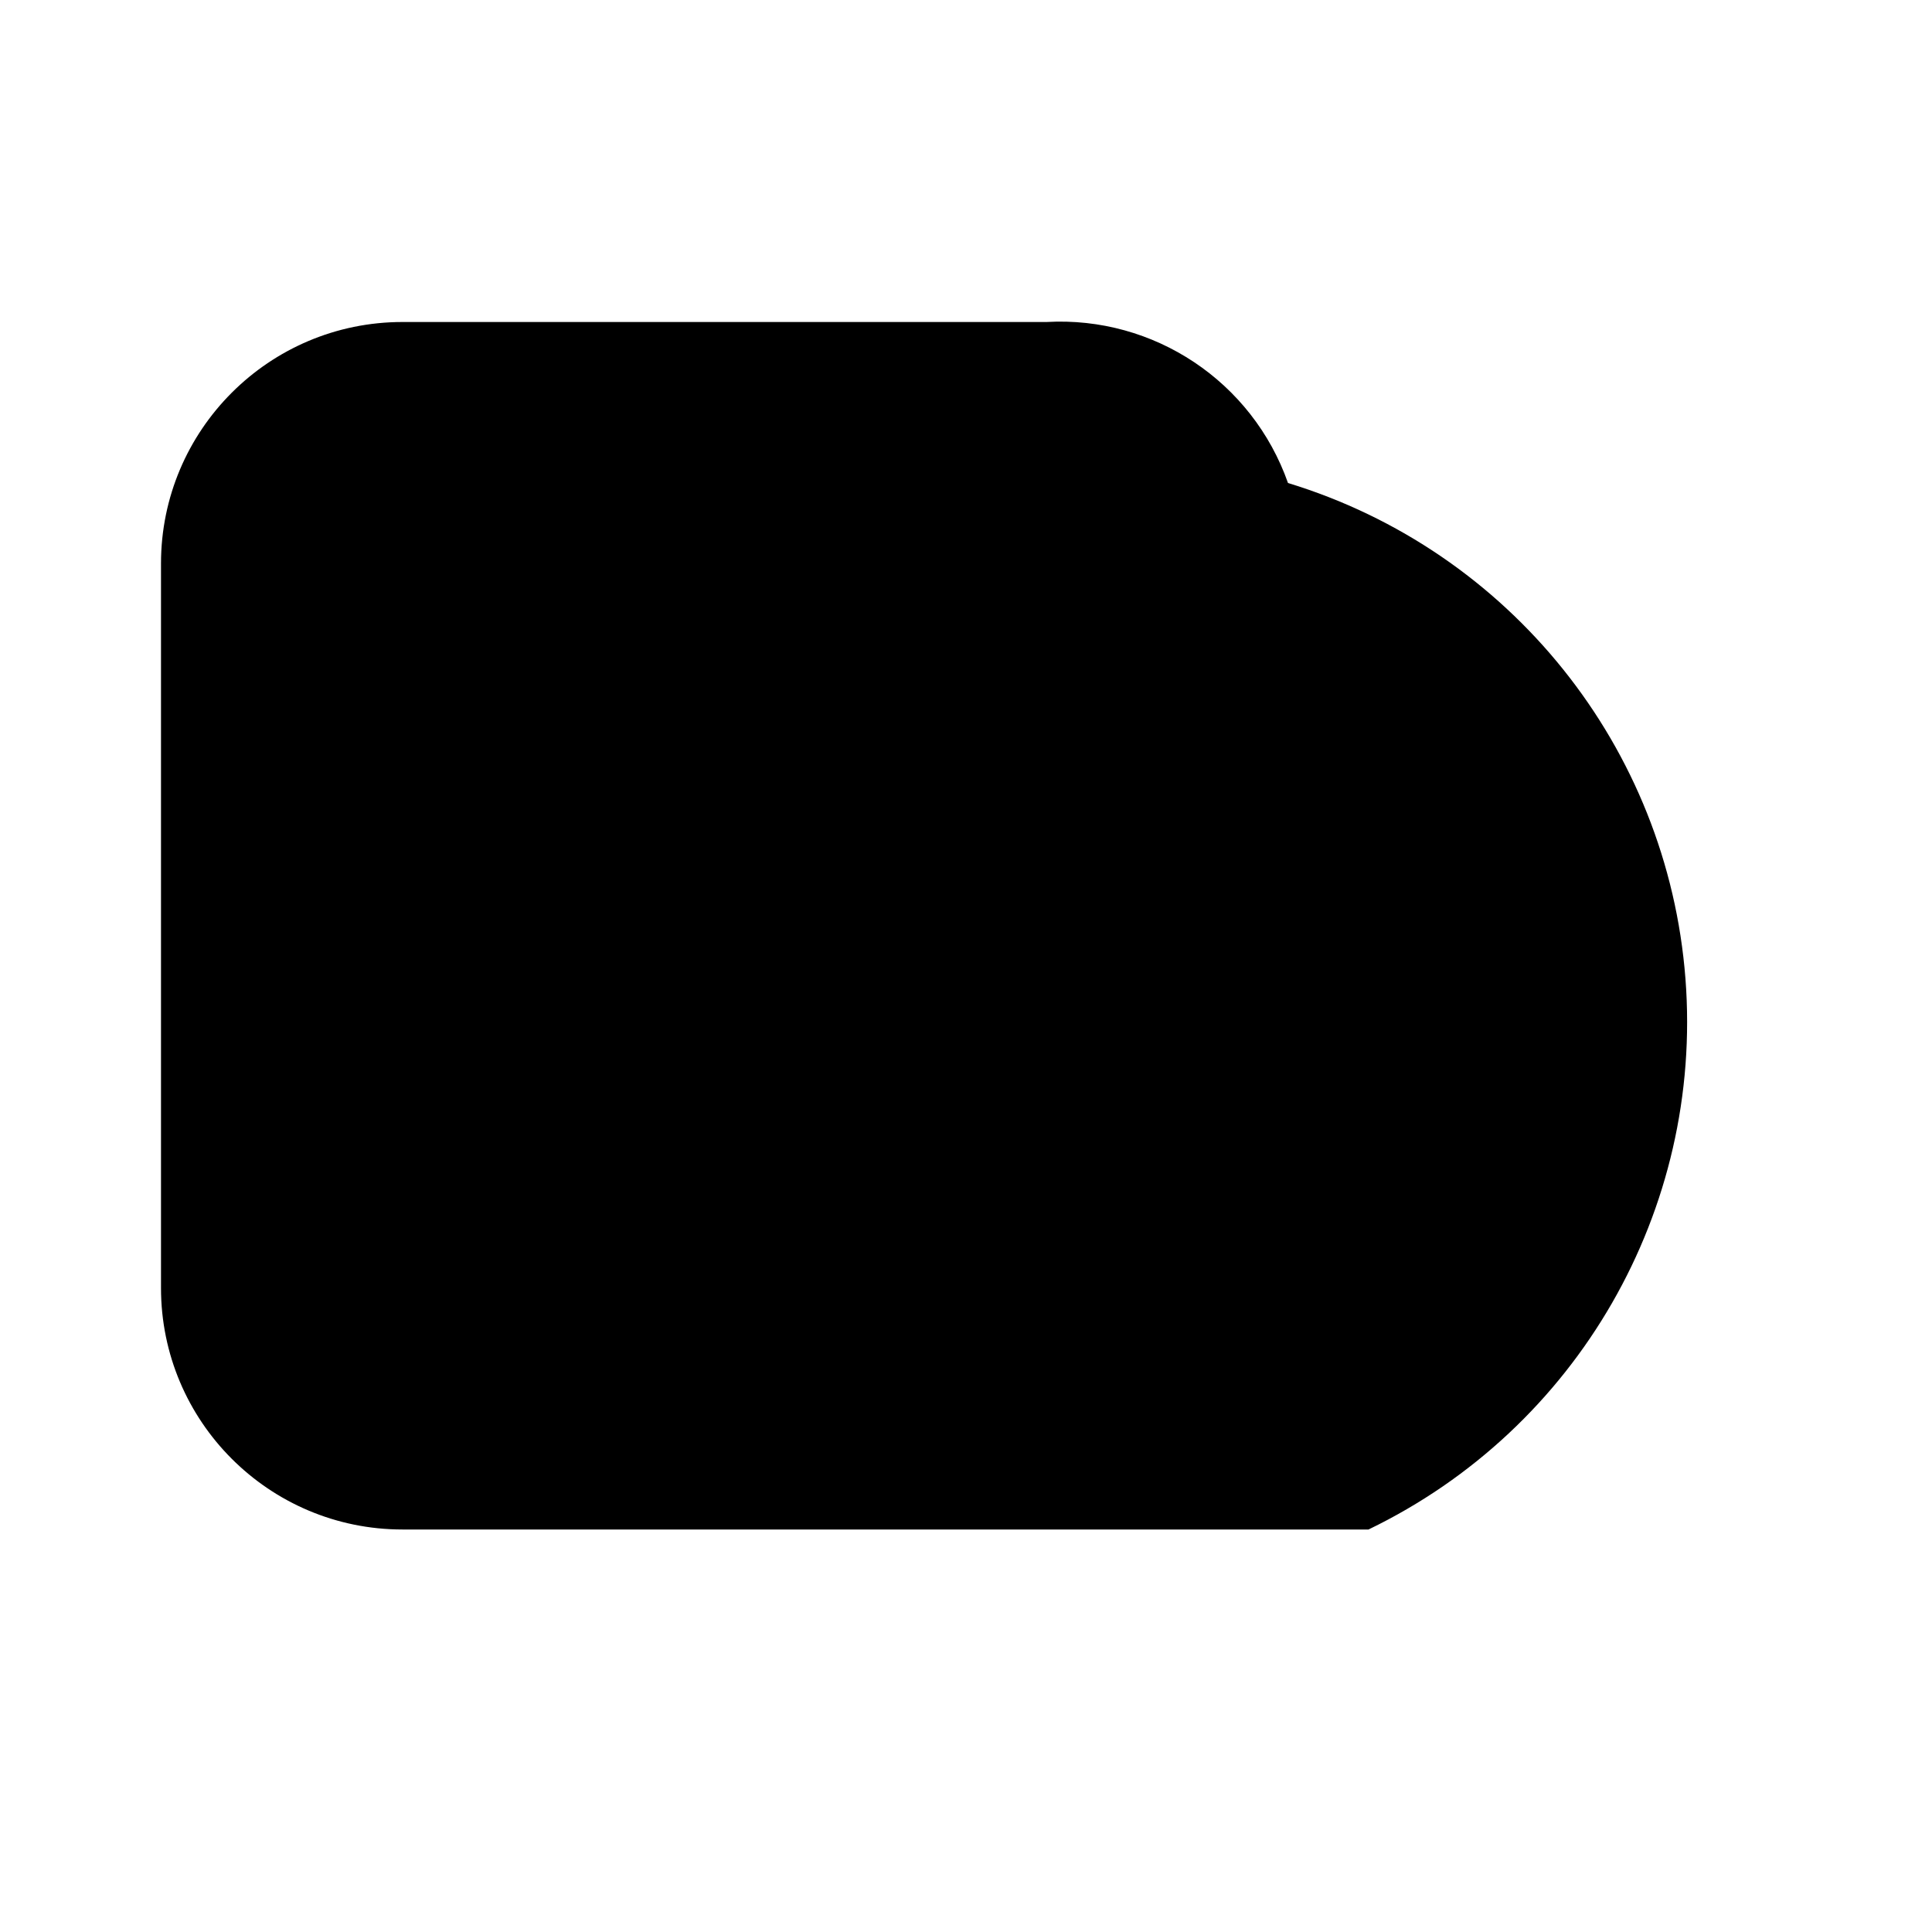
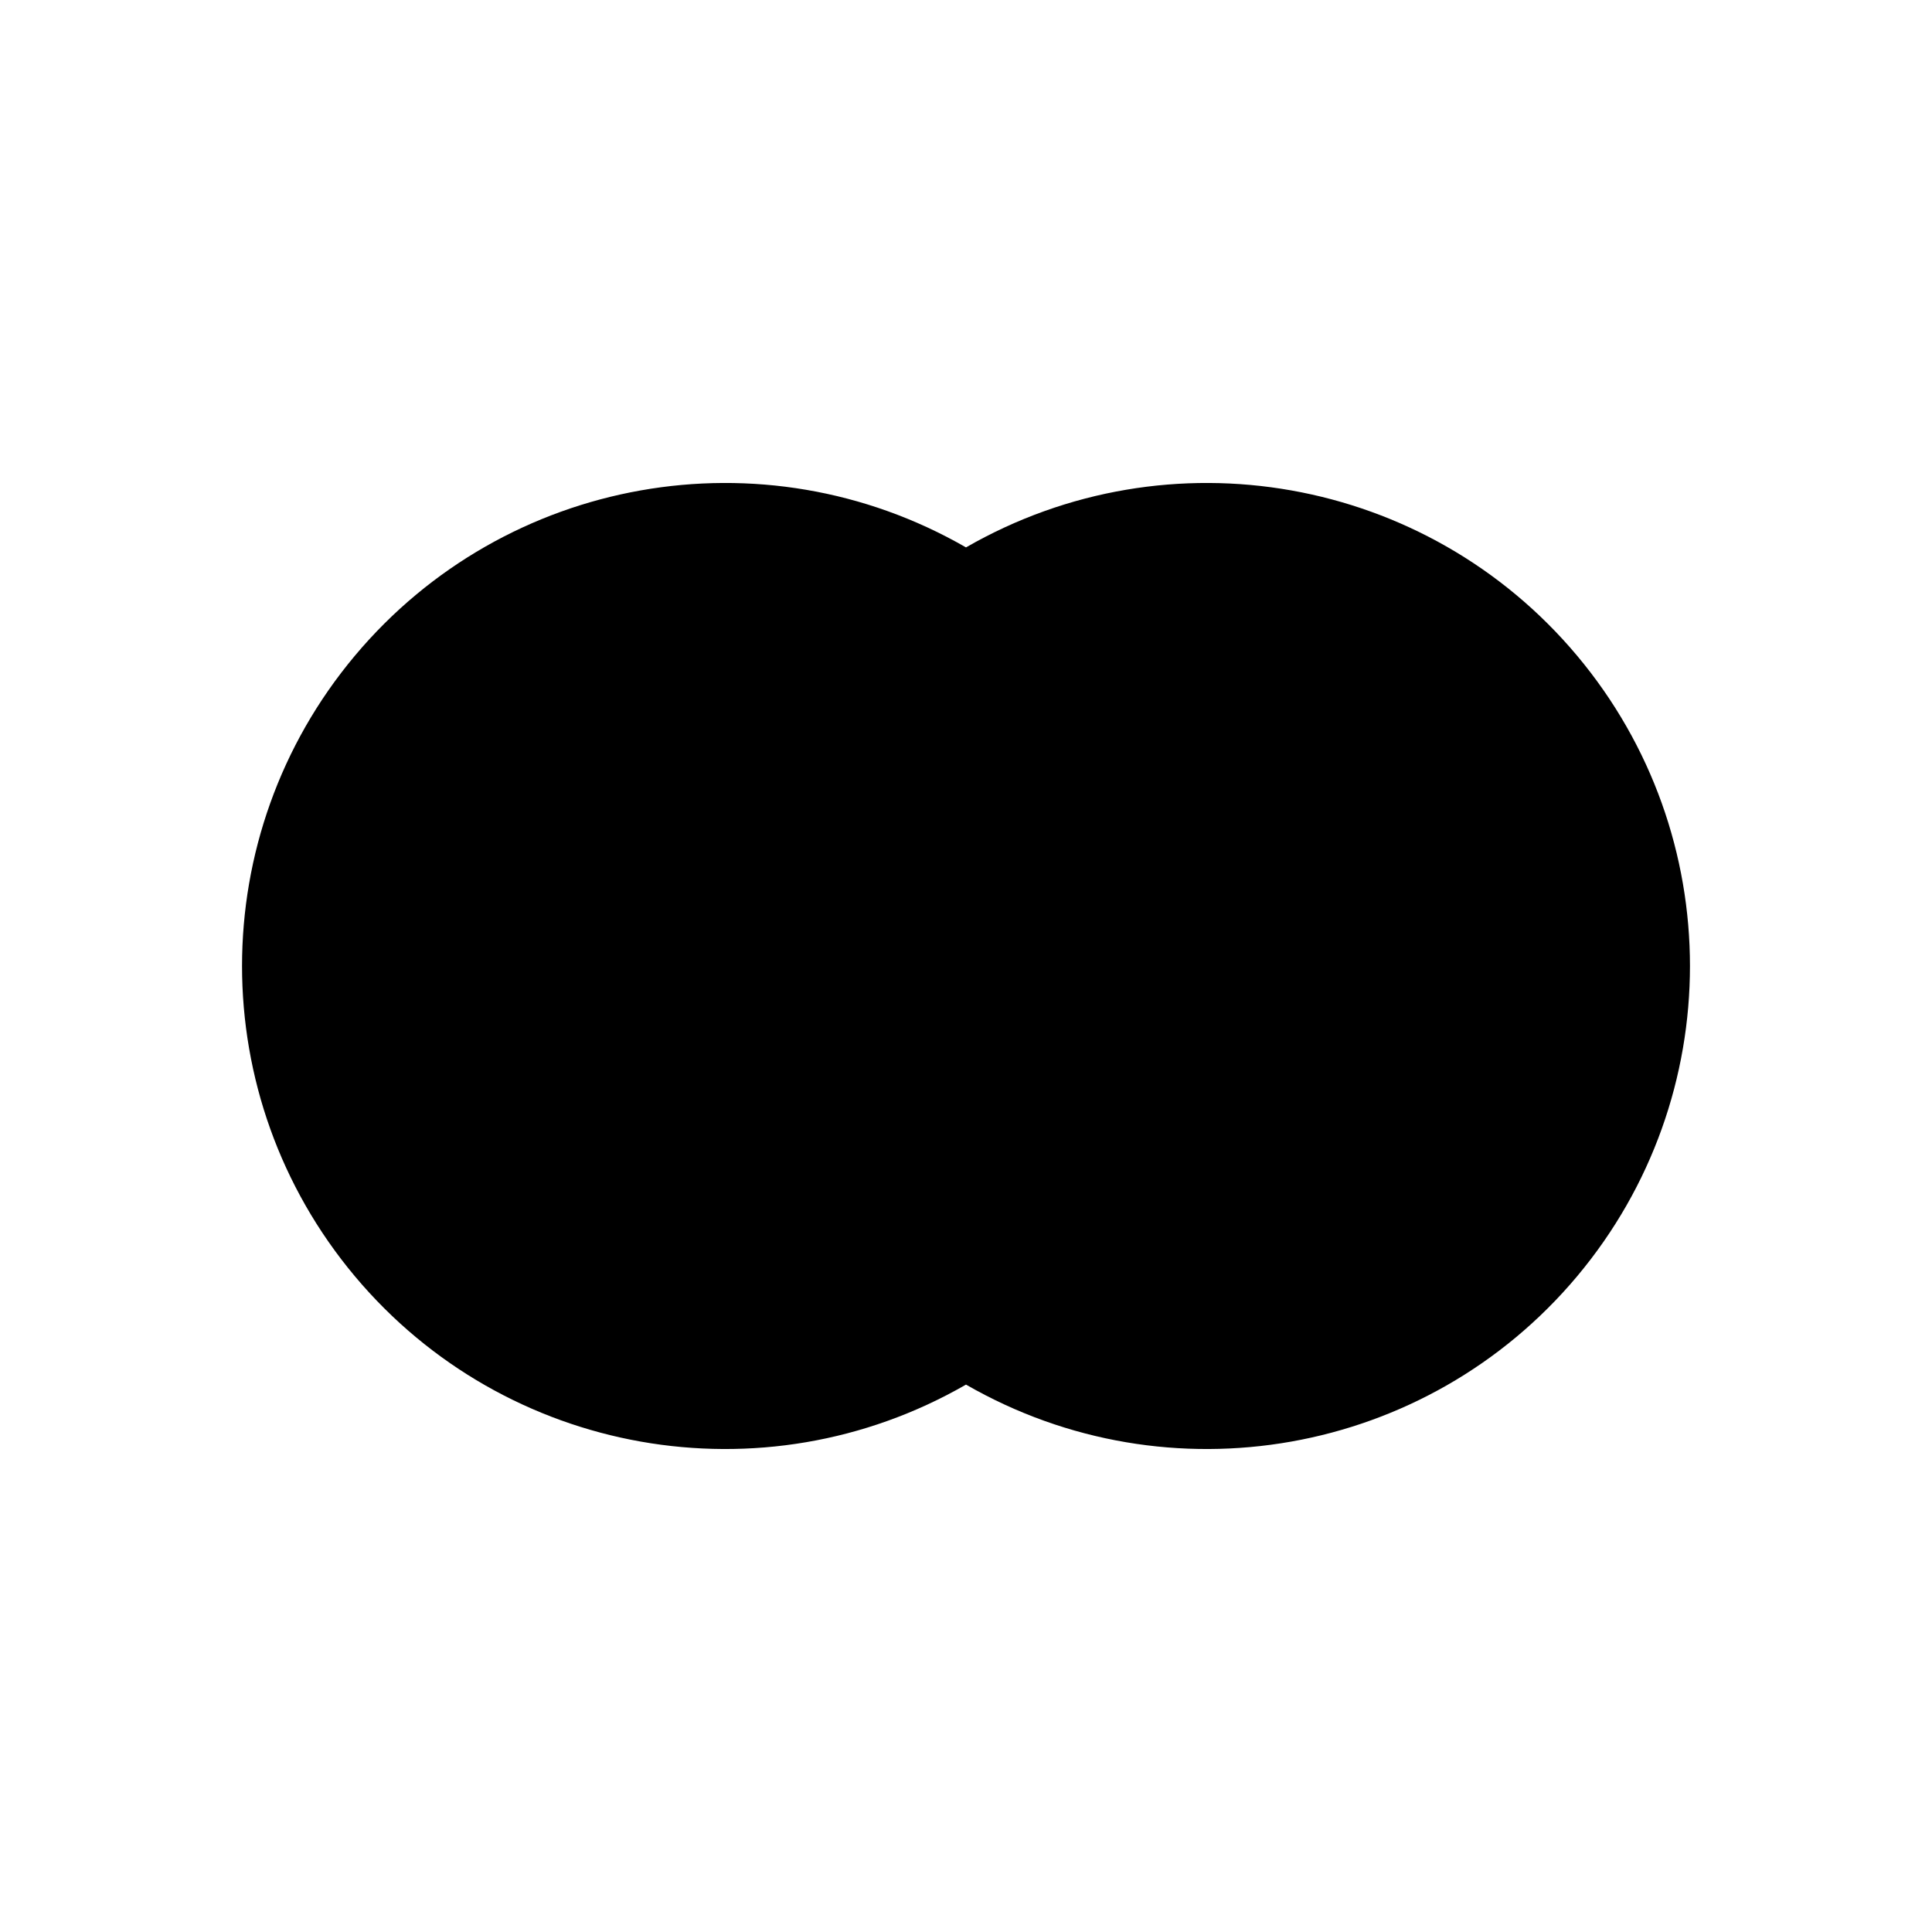
<svg xmlns="http://www.w3.org/2000/svg" viewBox="0 0 24 24" width="24" height="24" role="img" aria-label="Fuse">
  <g fill="currentColor" stroke="none">
-     <path d="M5 4h8a3 3 0 0 1 3 2 7 7 0 0 1 1 13H5a3 3 0 0 1-3-3V7a3 3 0 0 1 3-3z" />
+     <path d="M12 6.8A6 6 0 1 0 12 17.2A6 6 0 1 0 12 6.8z" />
  </g>
</svg>
